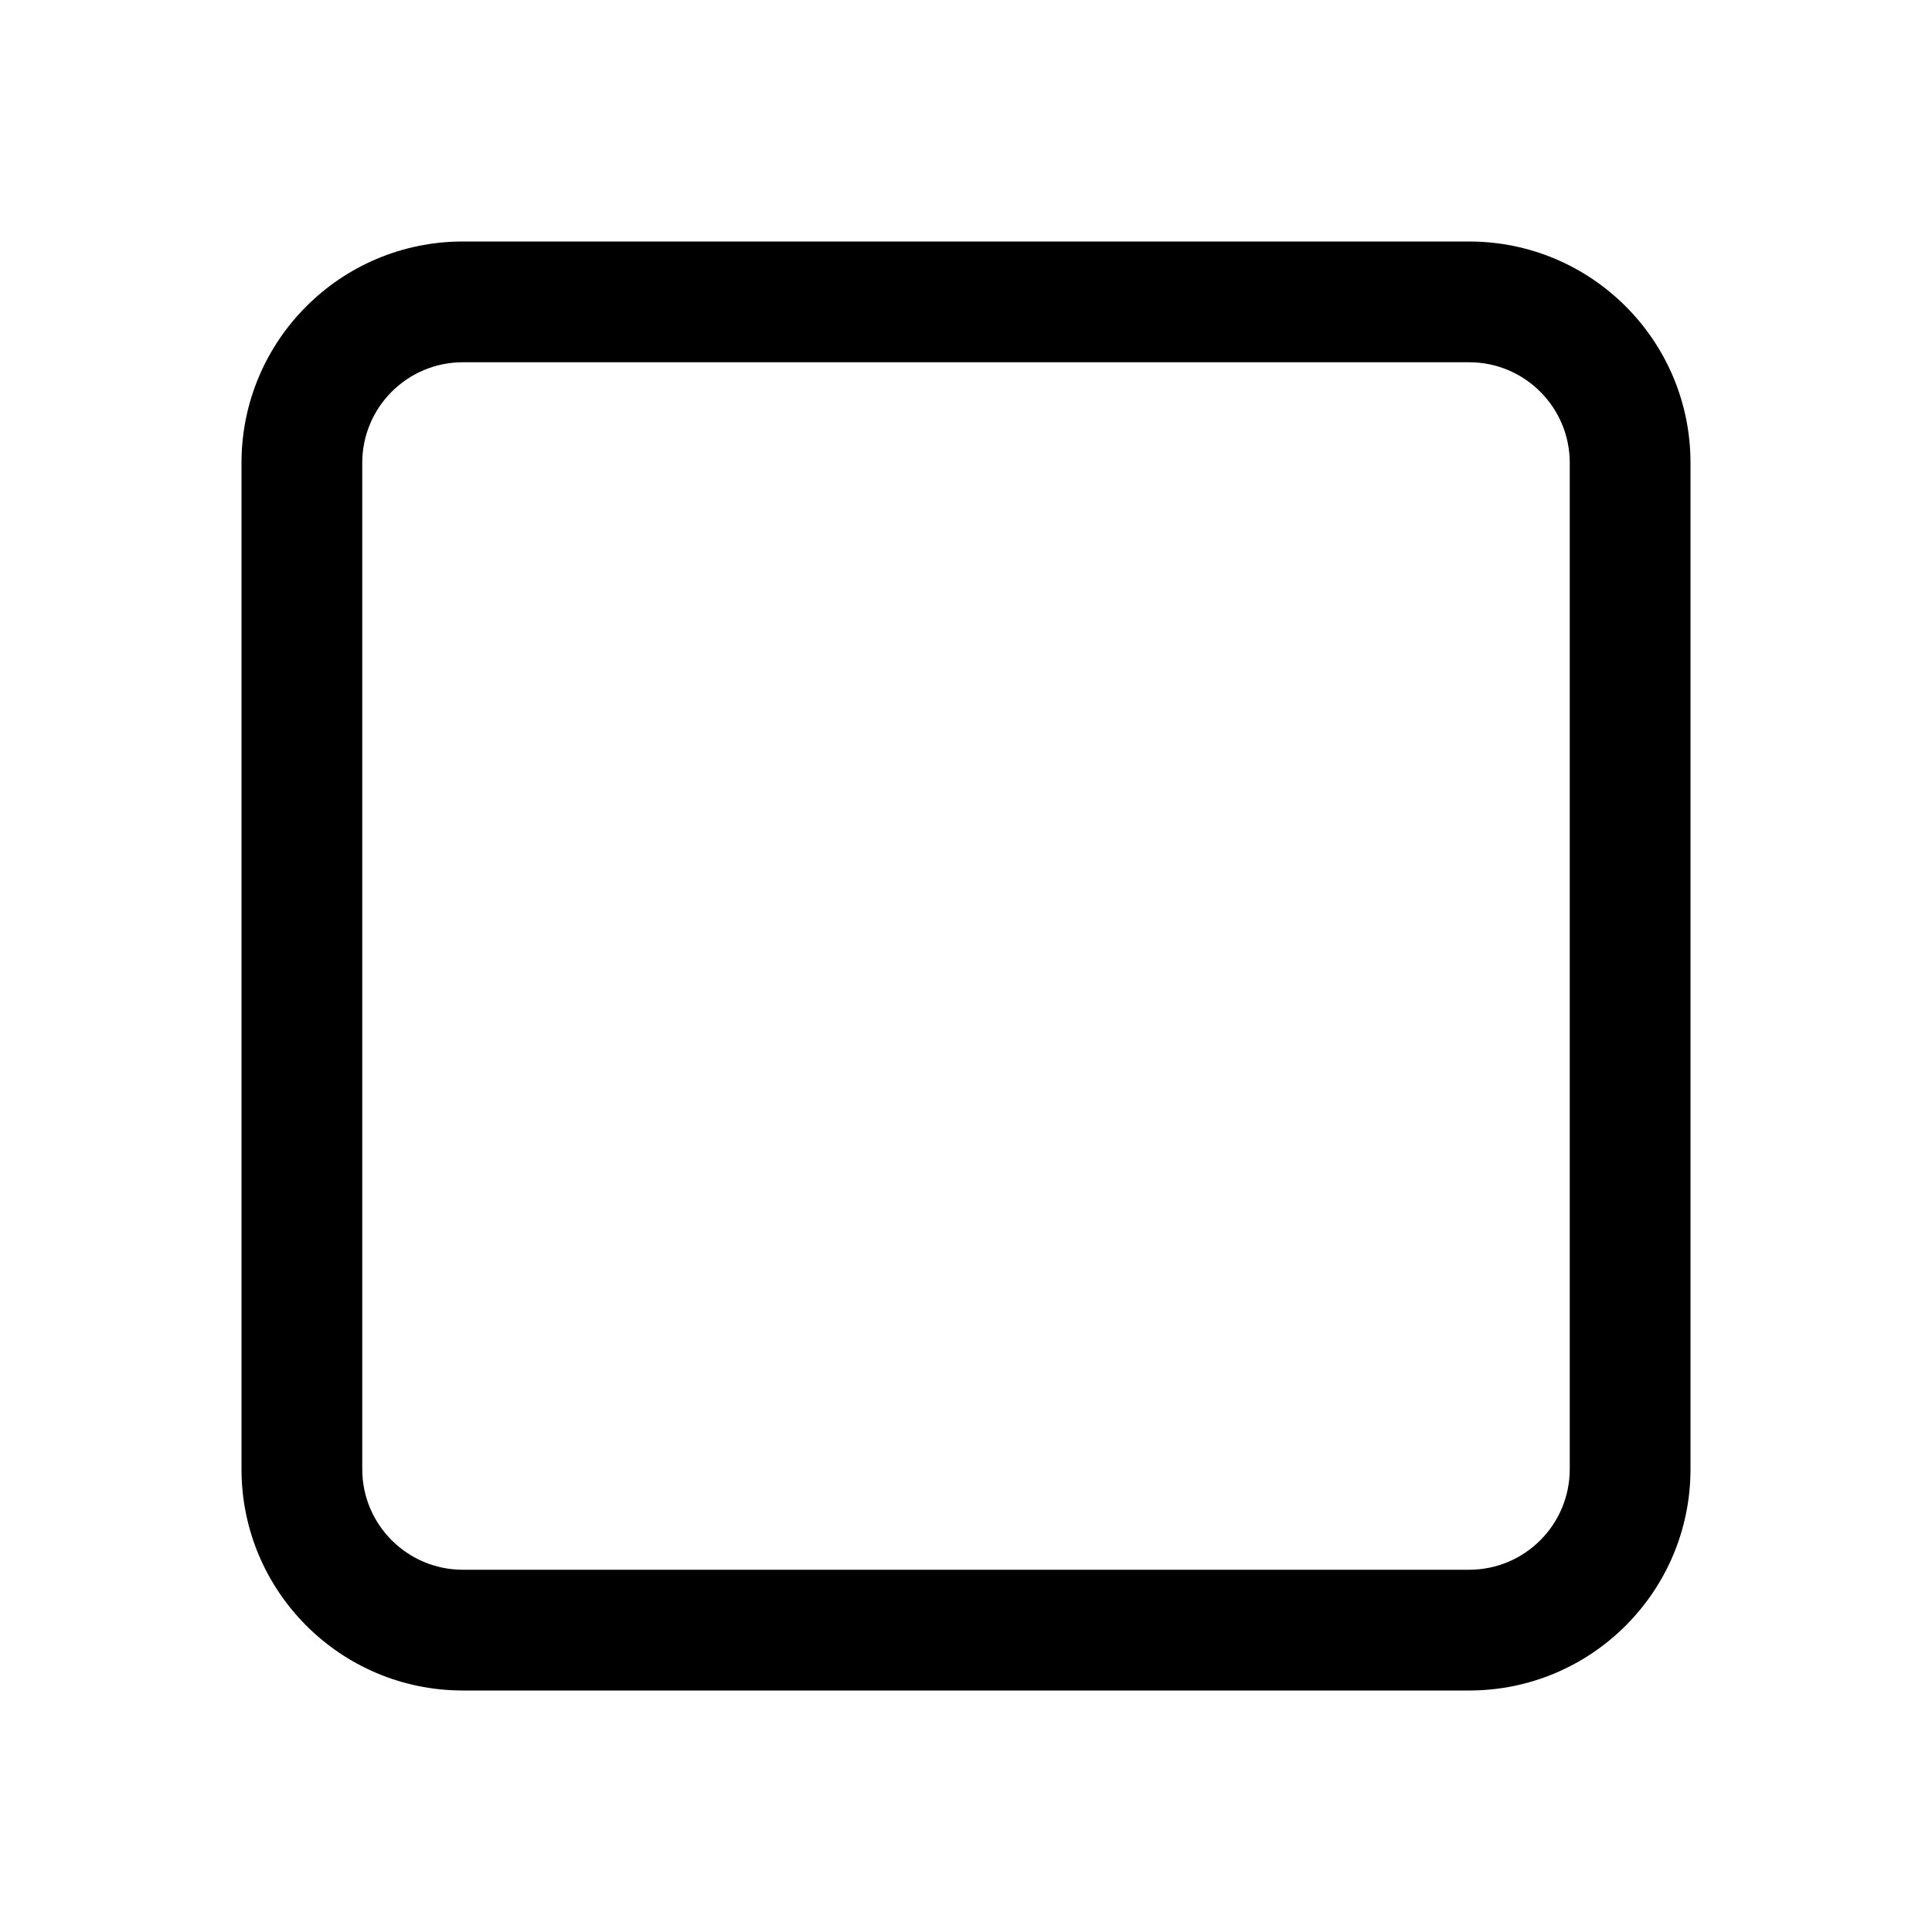
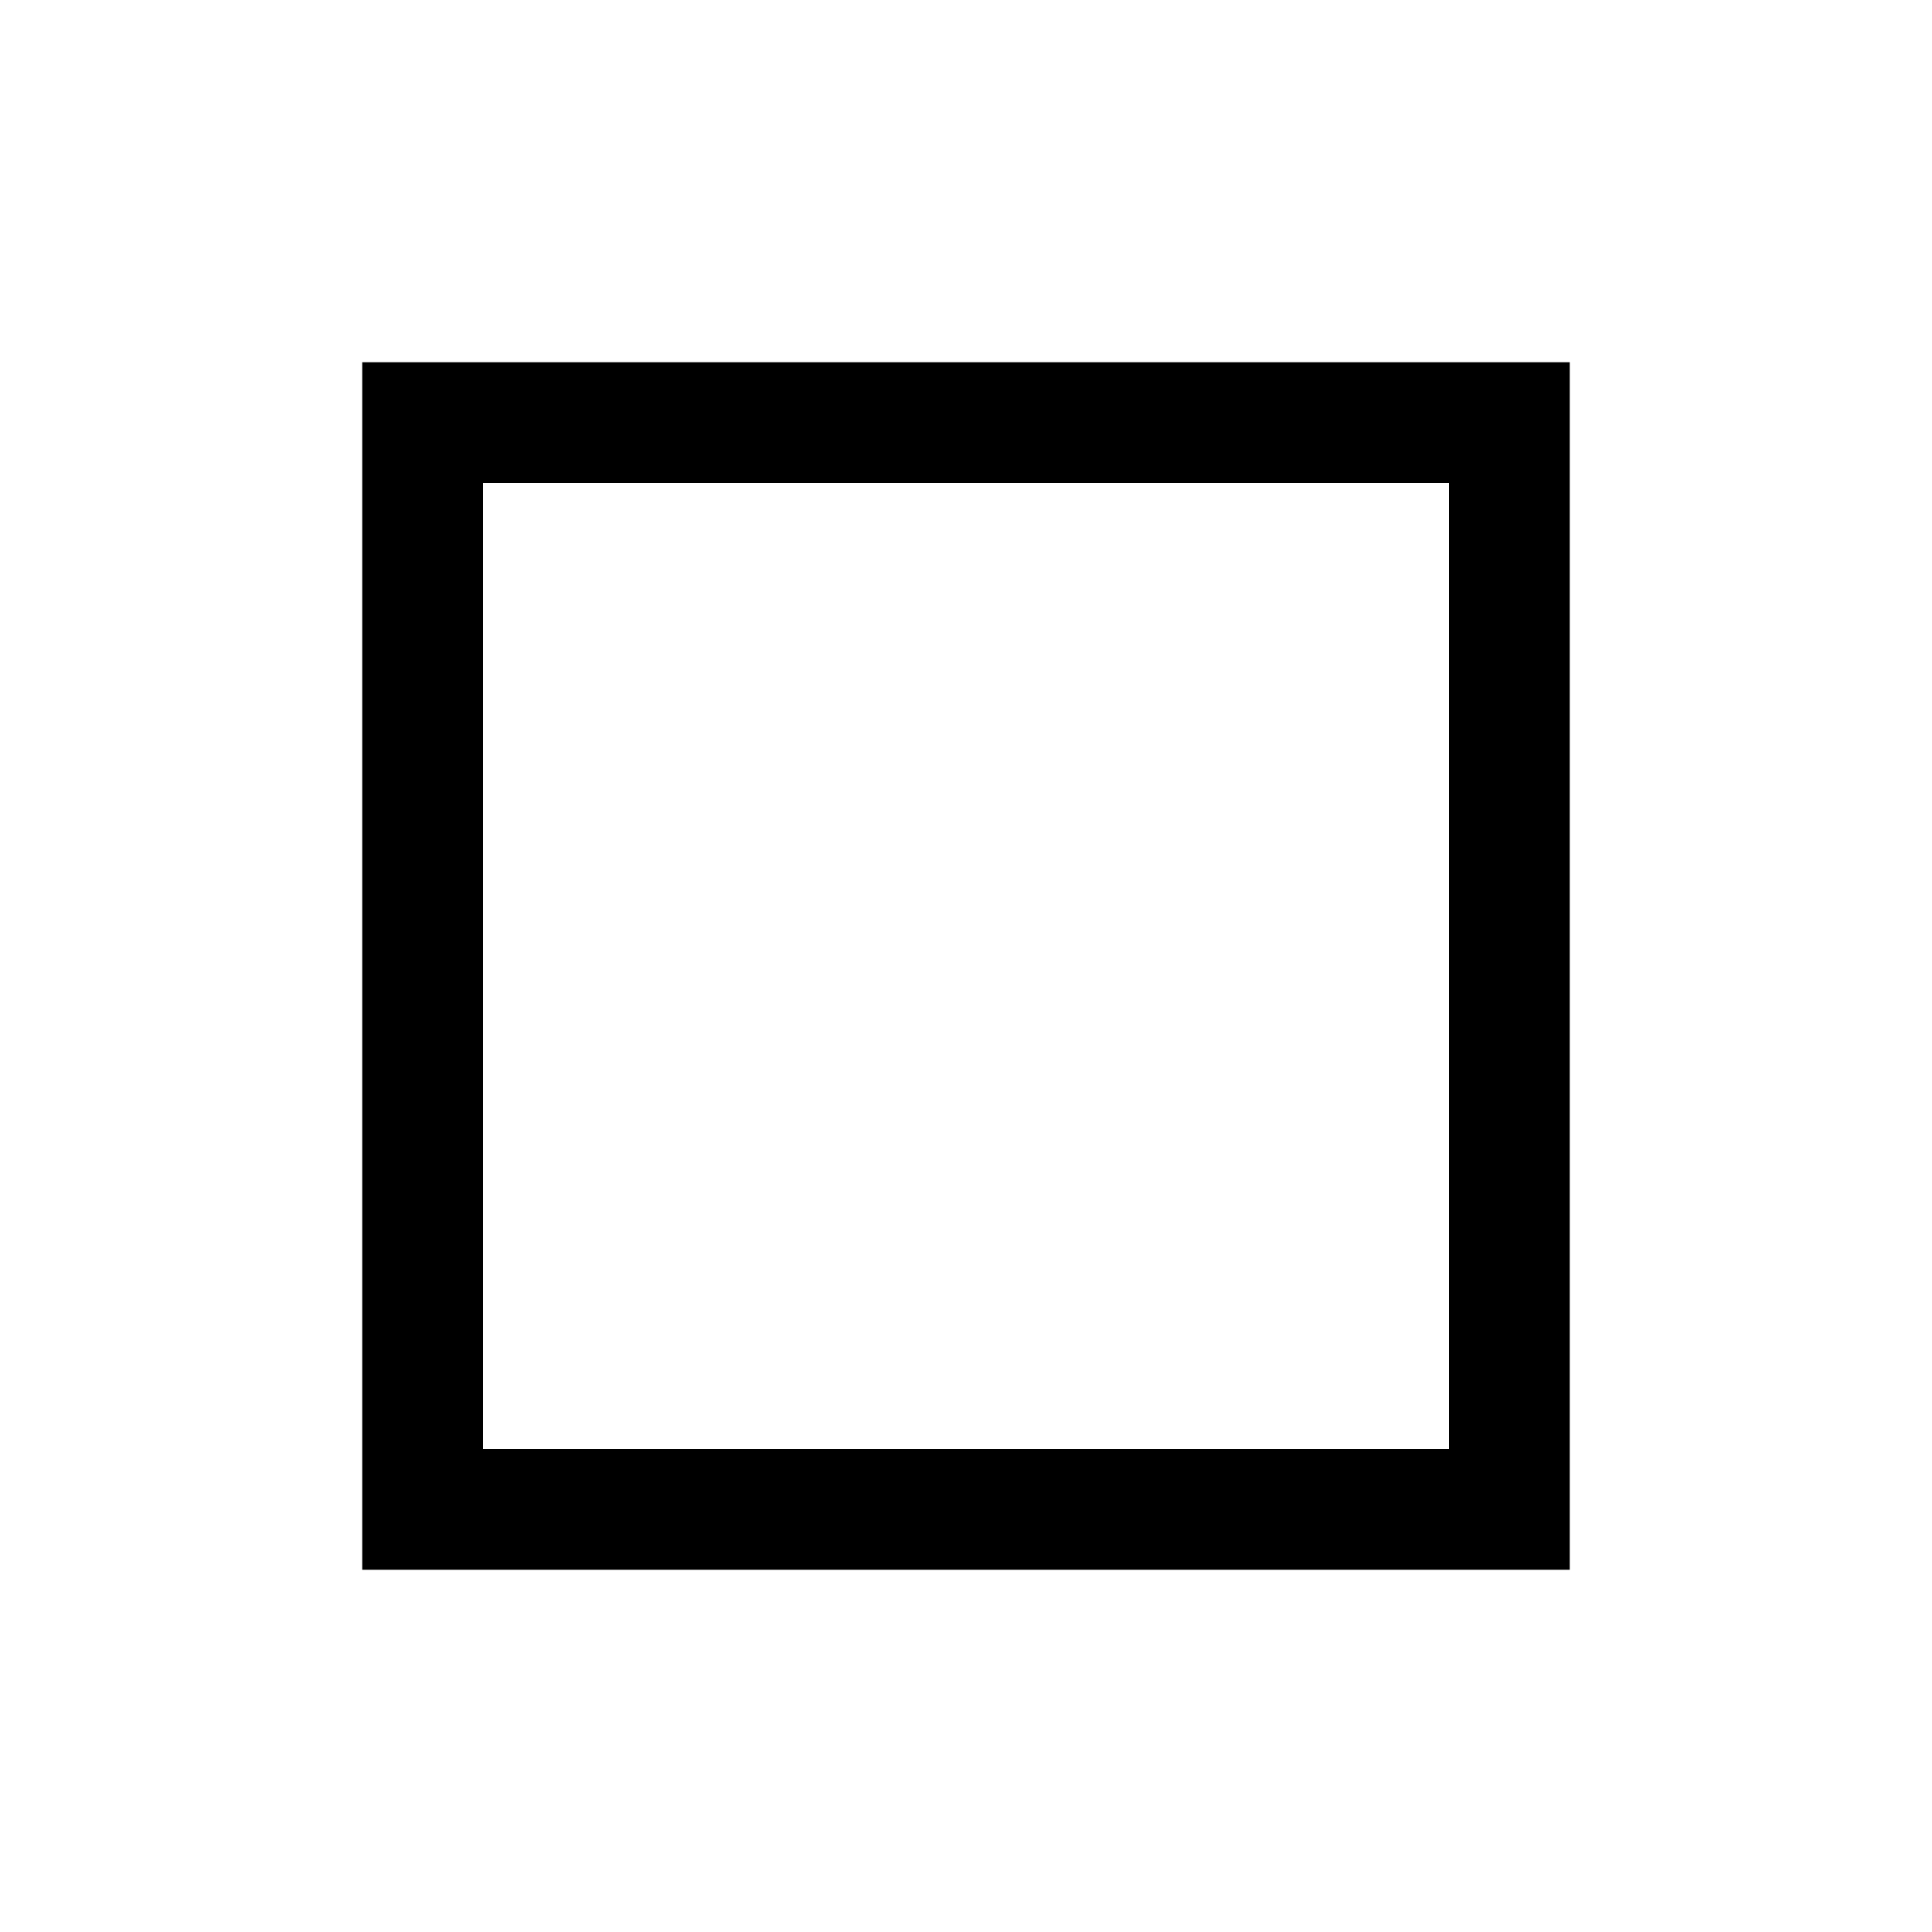
- <svg xmlns="http://www.w3.org/2000/svg" aria-hidden="true" role="img" width="1em" height="1em" preserveAspectRatio="xMidYMid meet" viewBox="0 0 48 48">
-   <path fill="currentColor" d="M6 11.5A5.5 5.5 0 0 1 11.5 6h25a5.5 5.5 0 0 1 5.5 5.5v25a5.5 5.5 0 0 1-5.5 5.5h-25A5.5 5.5 0 0 1 6 36.5v-25ZM11.5 9A2.5 2.5 0 0 0 9 11.5v25a2.5 2.5 0 0 0 2.5 2.5h25a2.5 2.5 0 0 0 2.5-2.5v-25A2.5 2.5 0 0 0 36.5 9h-25Z" />
+ <svg xmlns="http://www.w3.org/2000/svg" aria-hidden="true" role="img" width="1em" height="1em" preserveAspectRatio="xMidYMid meet" viewBox="0 0 16 16">
+   <path fill="currentColor" d="M3 3v10h10V3H3zm9 9H4V4h8v8z" />
</svg>
